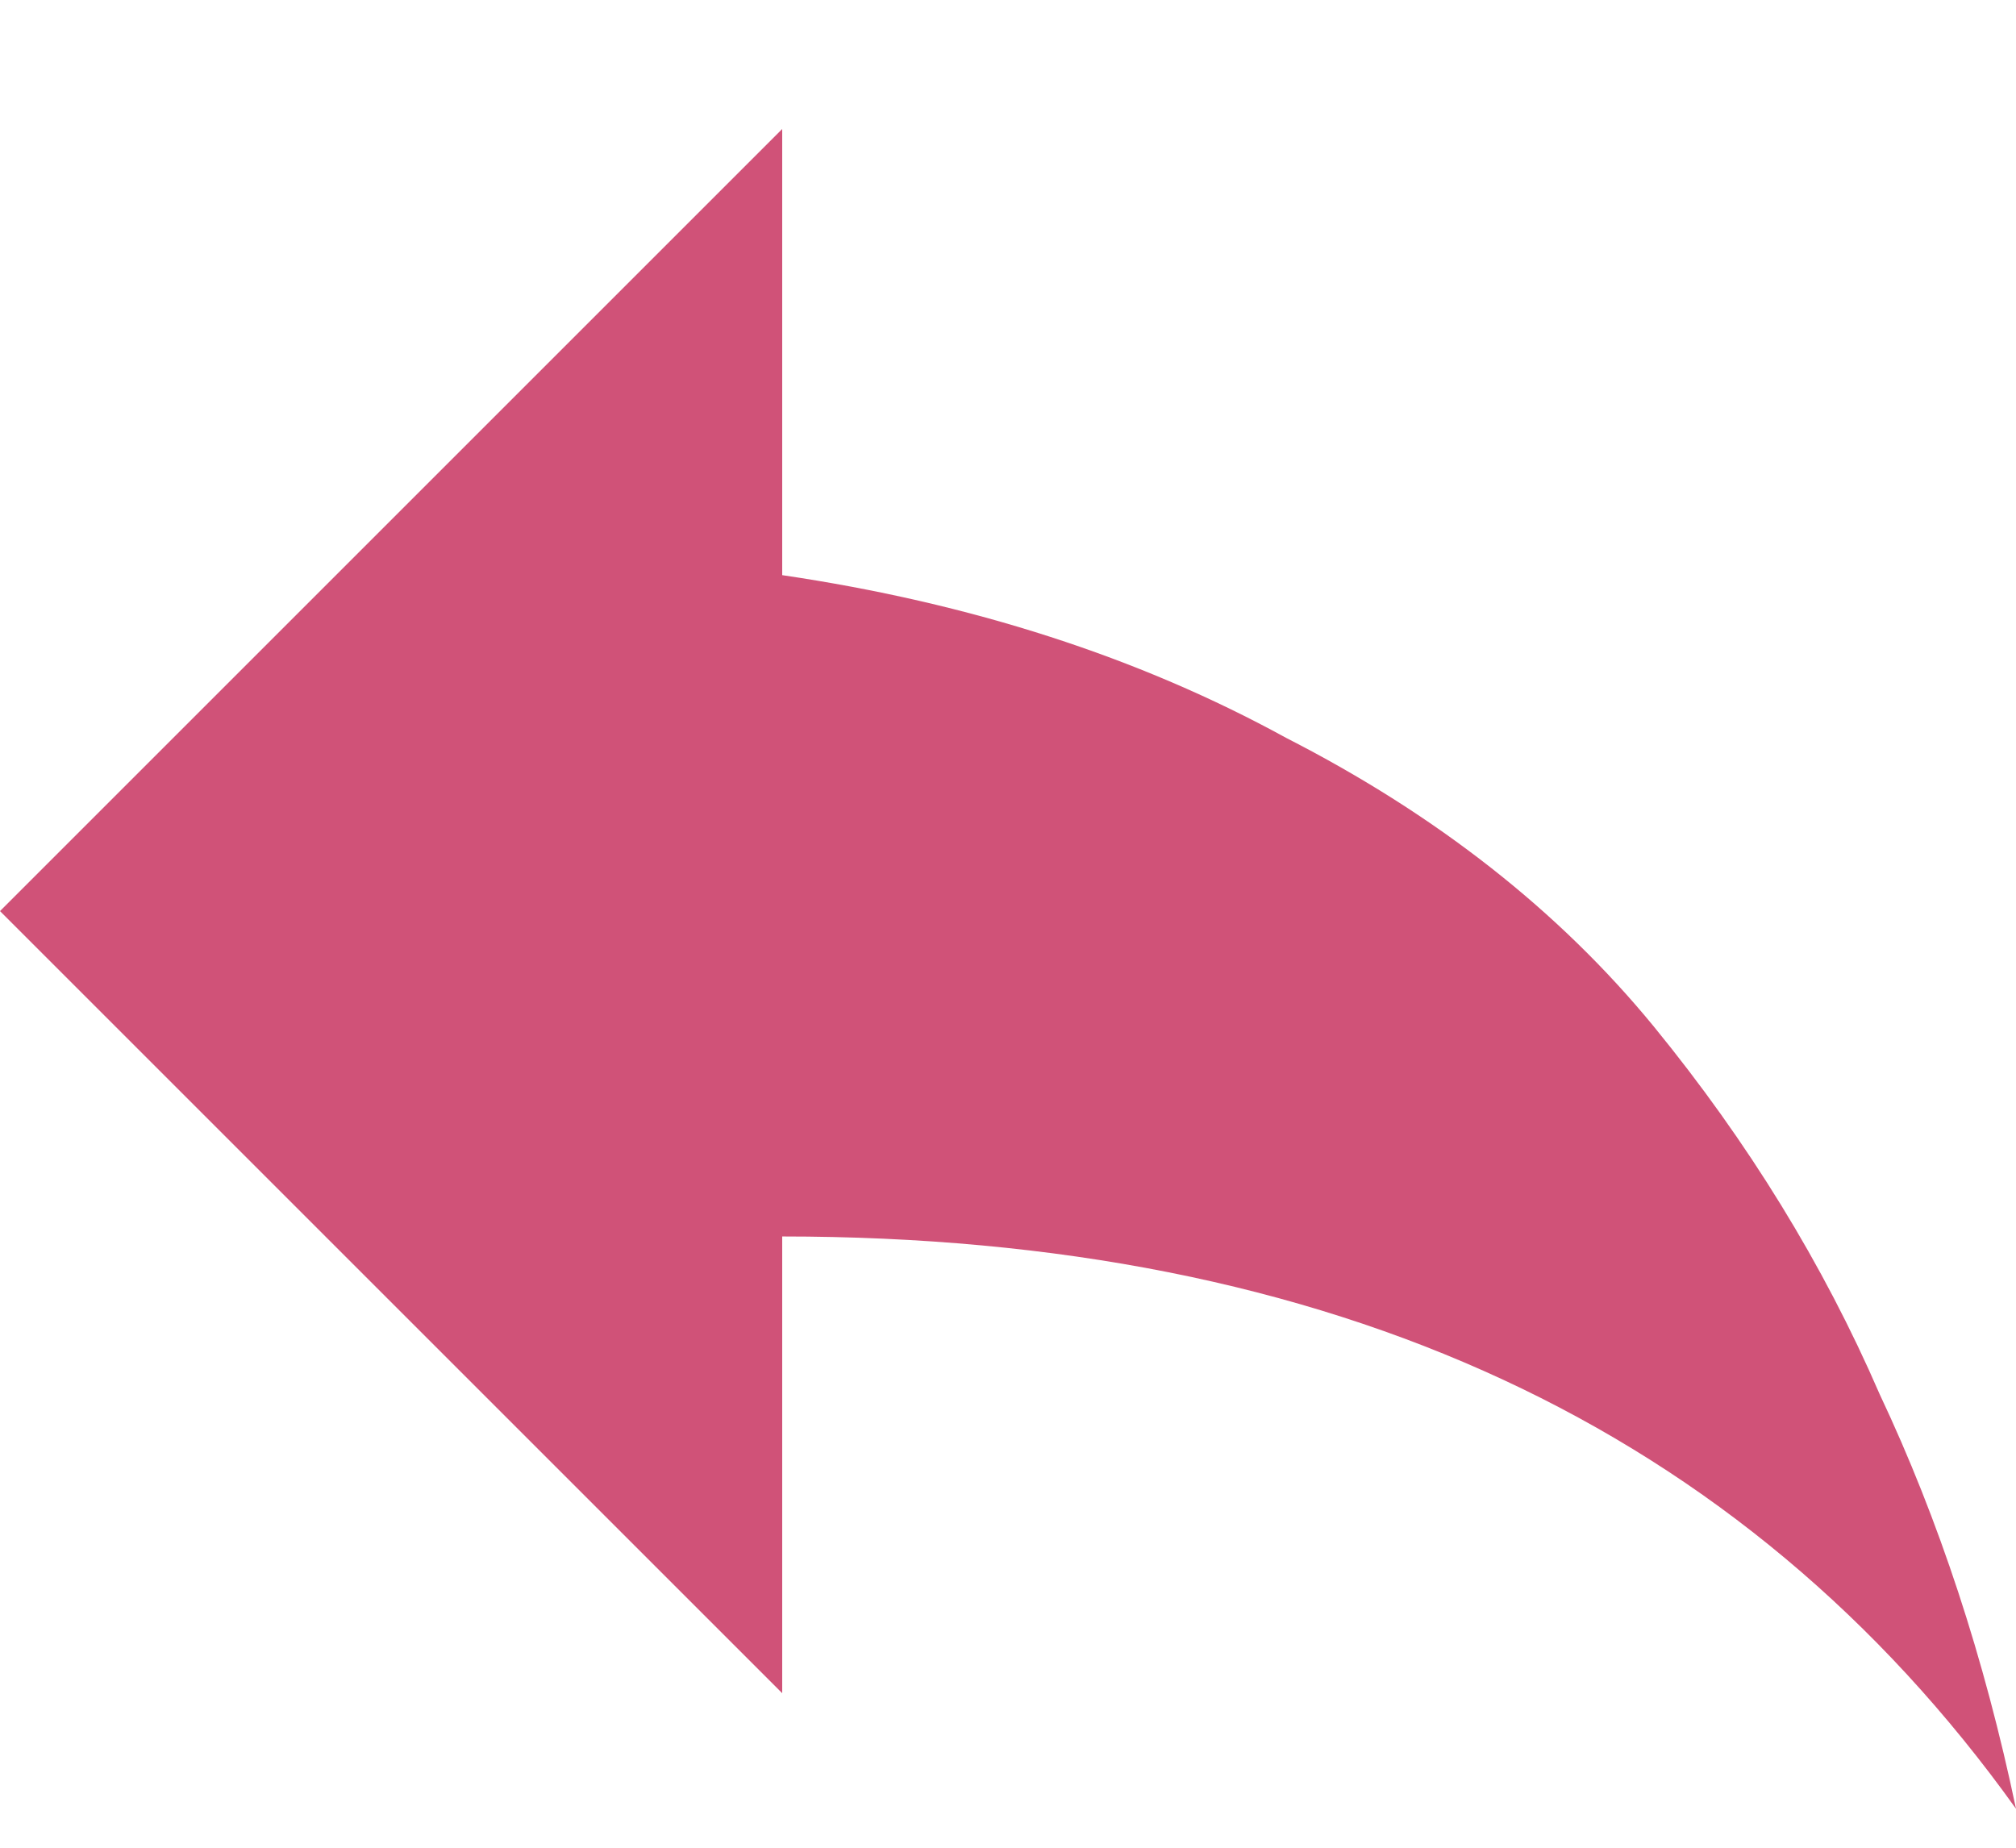
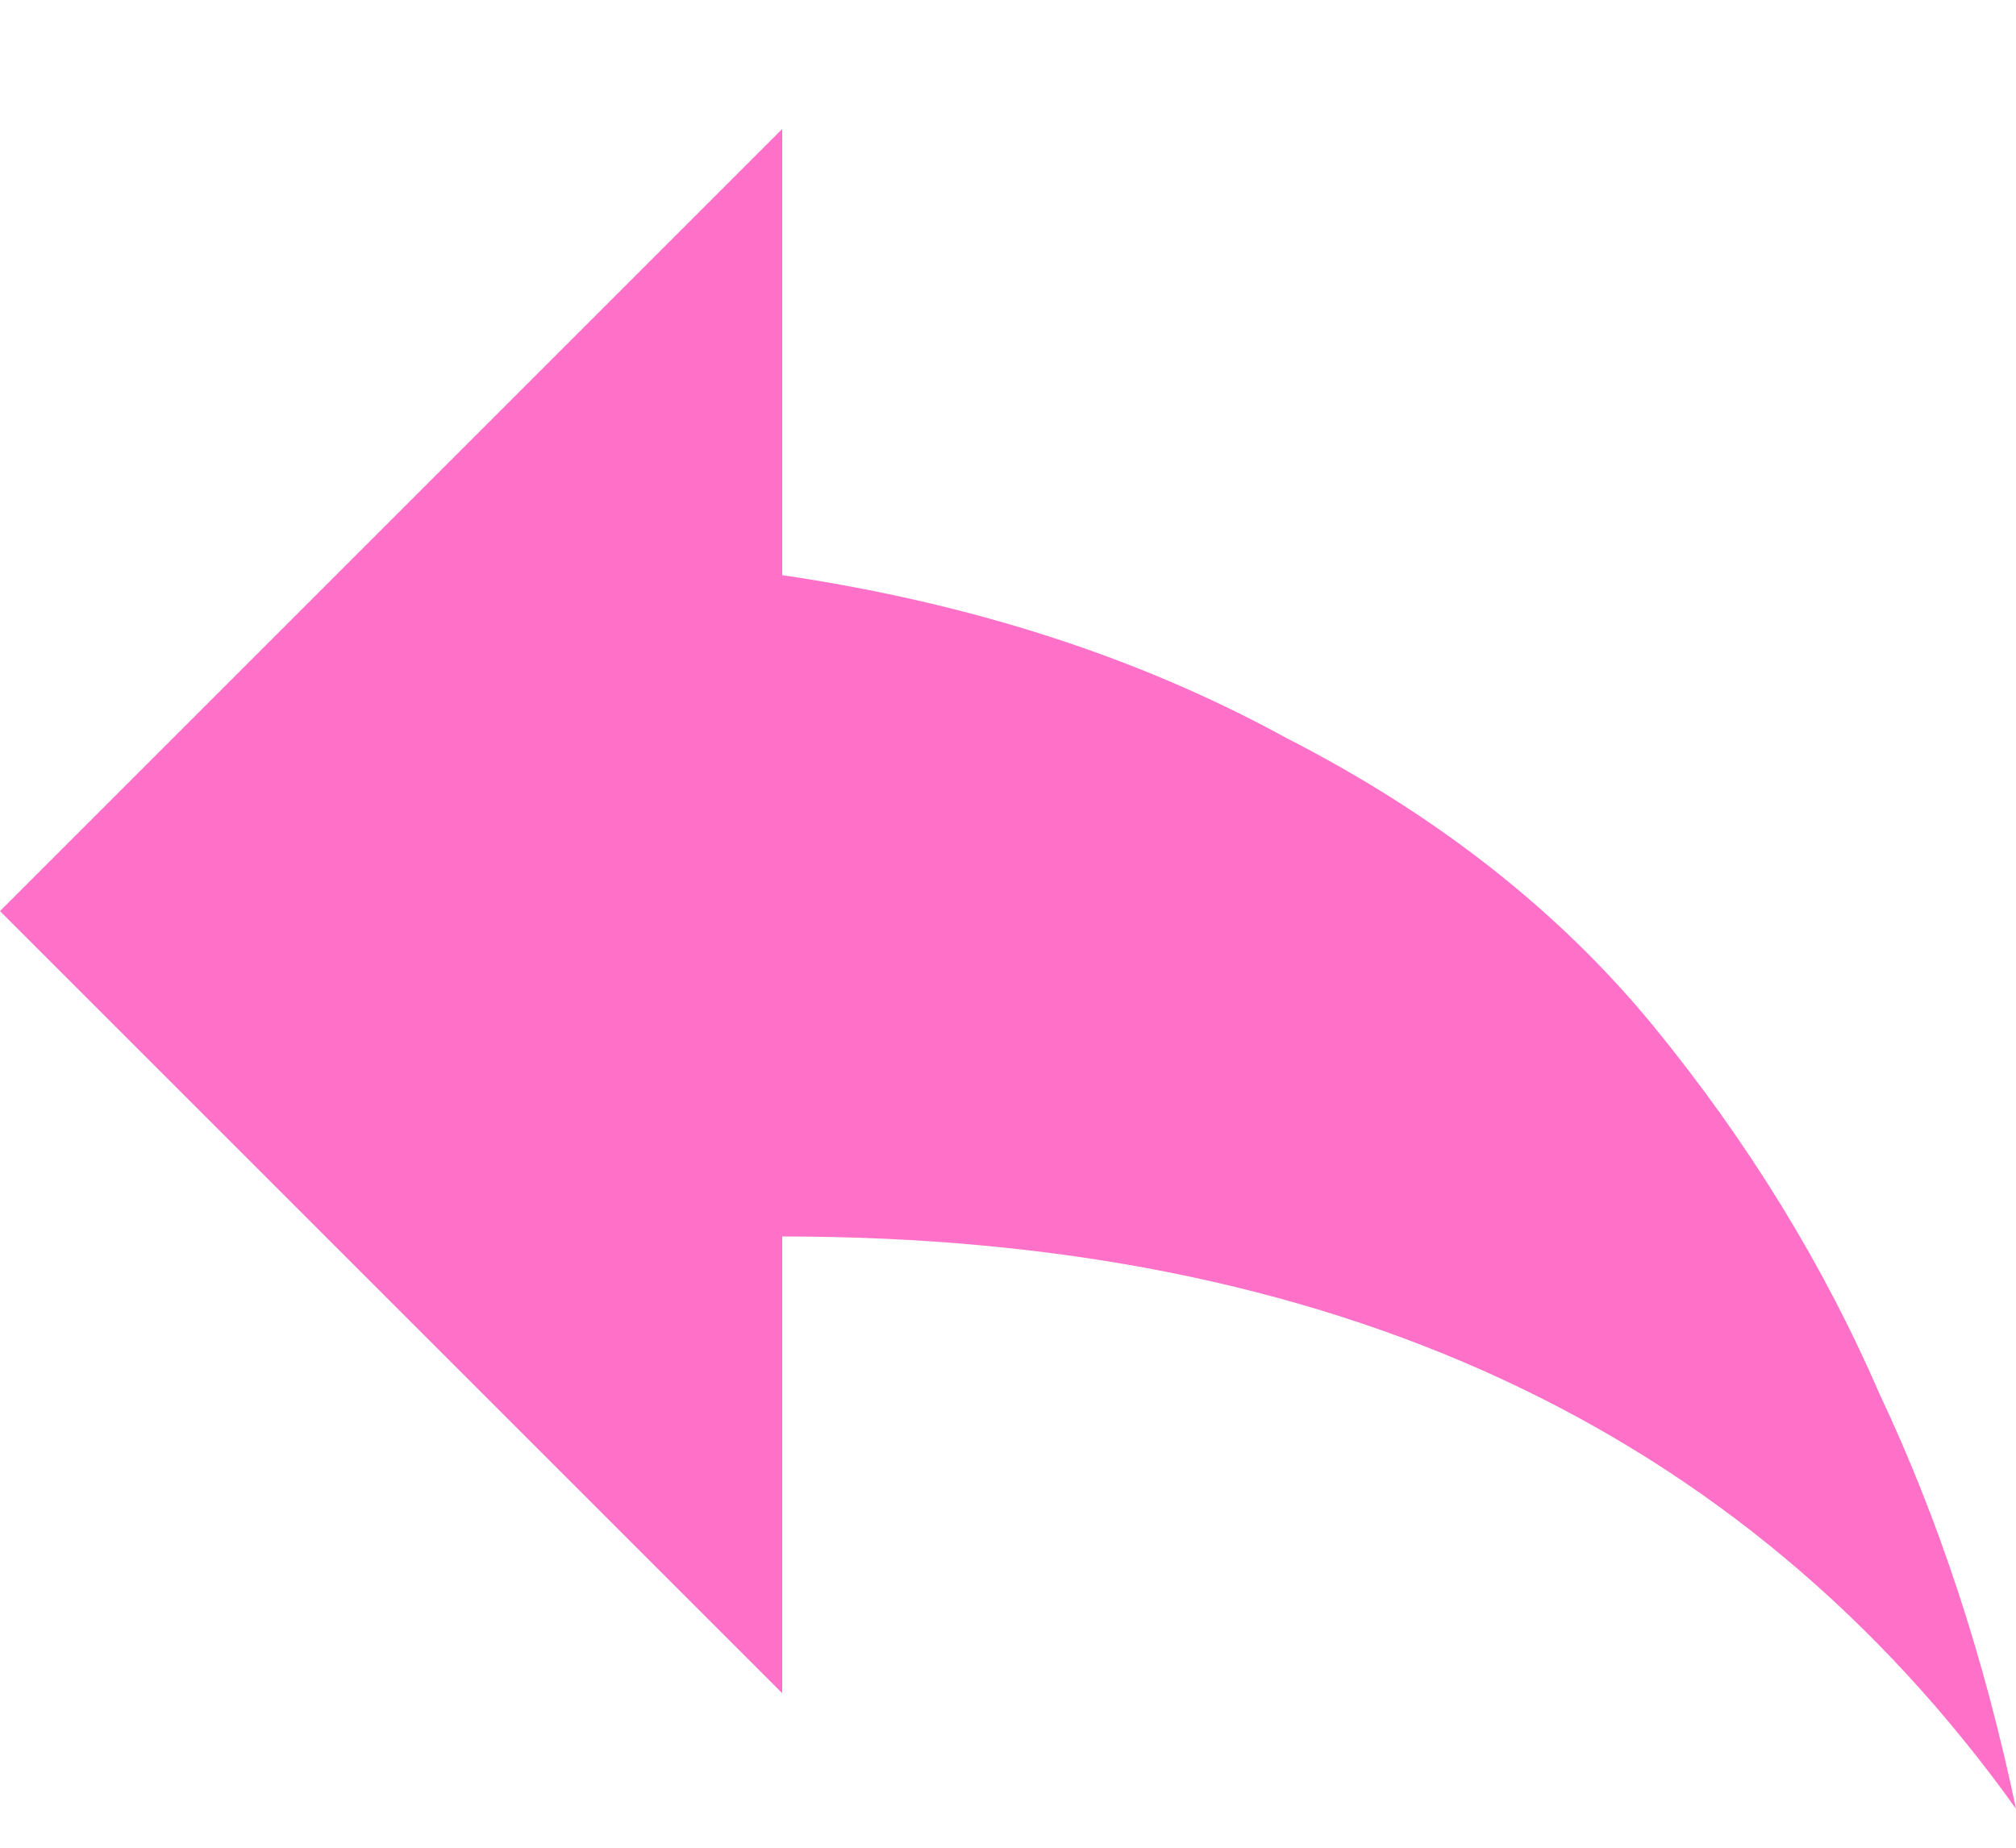
<svg xmlns="http://www.w3.org/2000/svg" width="12" height="11" viewBox="0 0 12 11" fill="none">
-   <path d="M4.656 3.424C5.781 3.59 6.781 3.913 7.656 4.393C8.552 4.851 9.281 5.424 9.844 6.111C10.406 6.799 10.854 7.528 11.188 8.299C11.542 9.049 11.812 9.872 12 10.768C10.375 8.497 7.927 7.361 4.656 7.361V10.08L0 5.424L4.656 0.768V3.424Z" fill="#D05278" />
+   <path d="M4.656 3.424C5.781 3.59 6.781 3.913 7.656 4.393C8.552 4.851 9.281 5.424 9.844 6.111C10.406 6.799 10.854 7.528 11.188 8.299C11.542 9.049 11.812 9.872 12 10.768C10.375 8.497 7.927 7.361 4.656 7.361V10.08L0 5.424L4.656 0.768V3.424Z" fill="#ff71c8" />
</svg>
